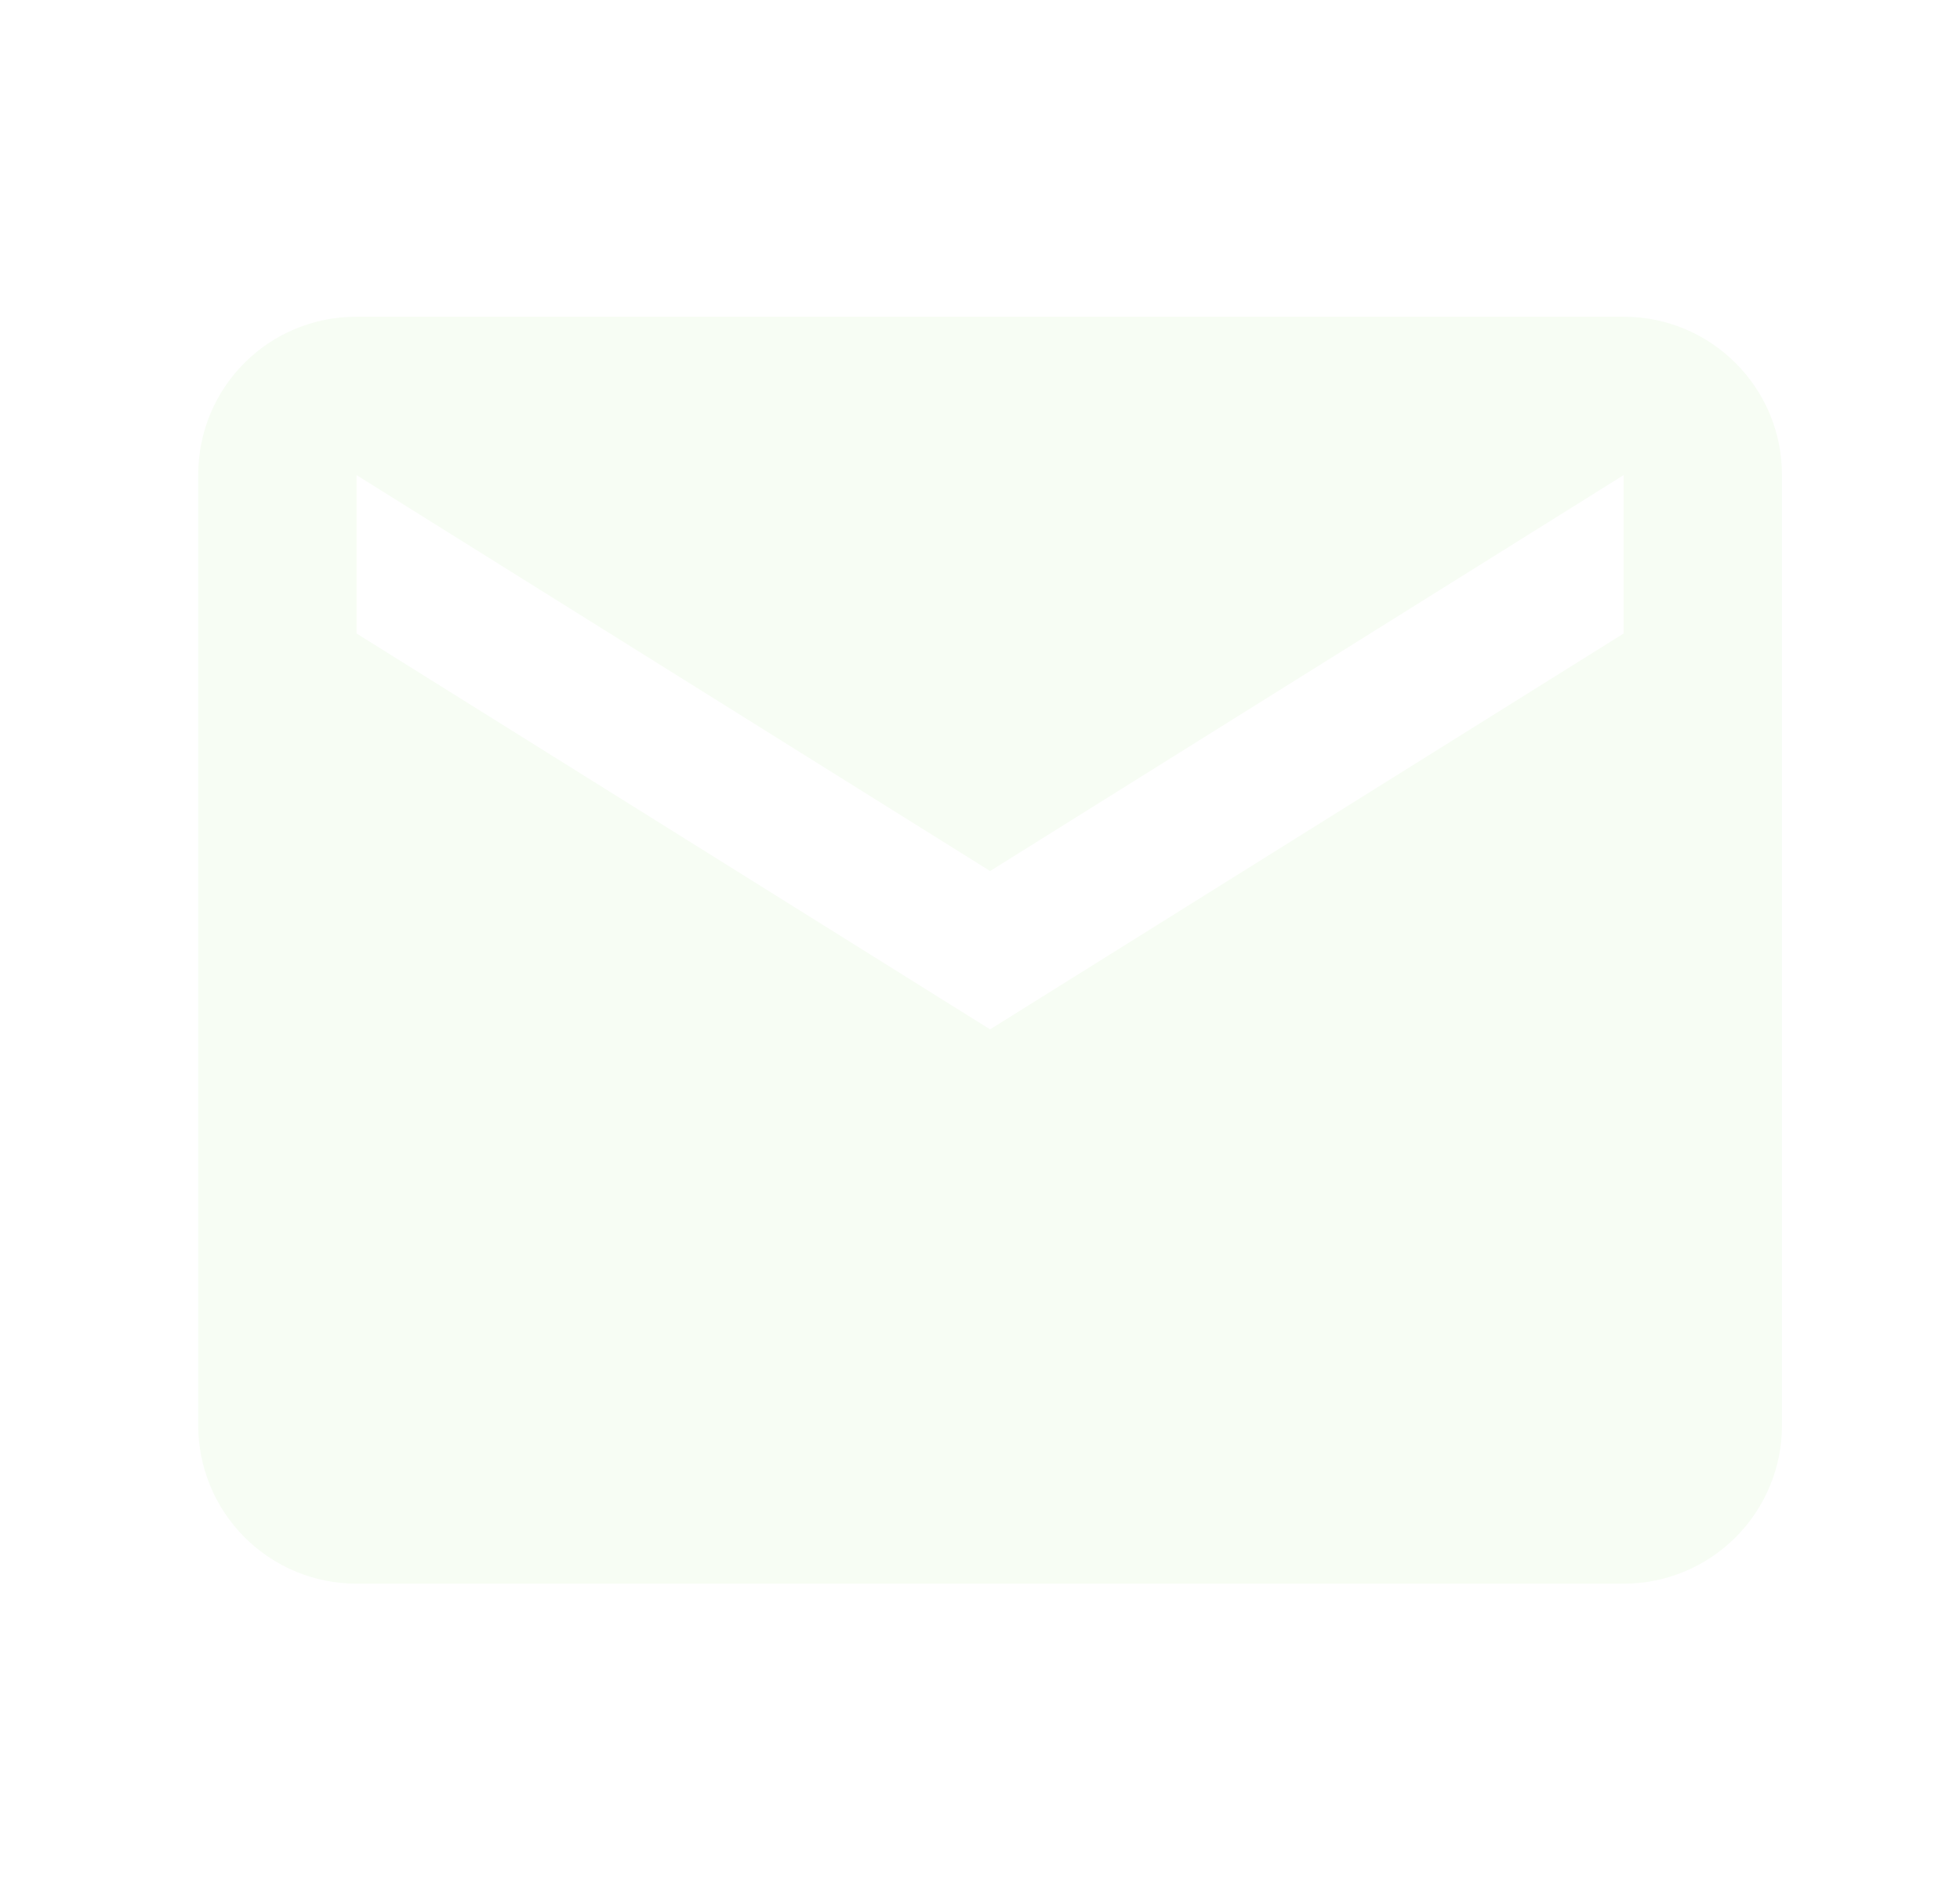
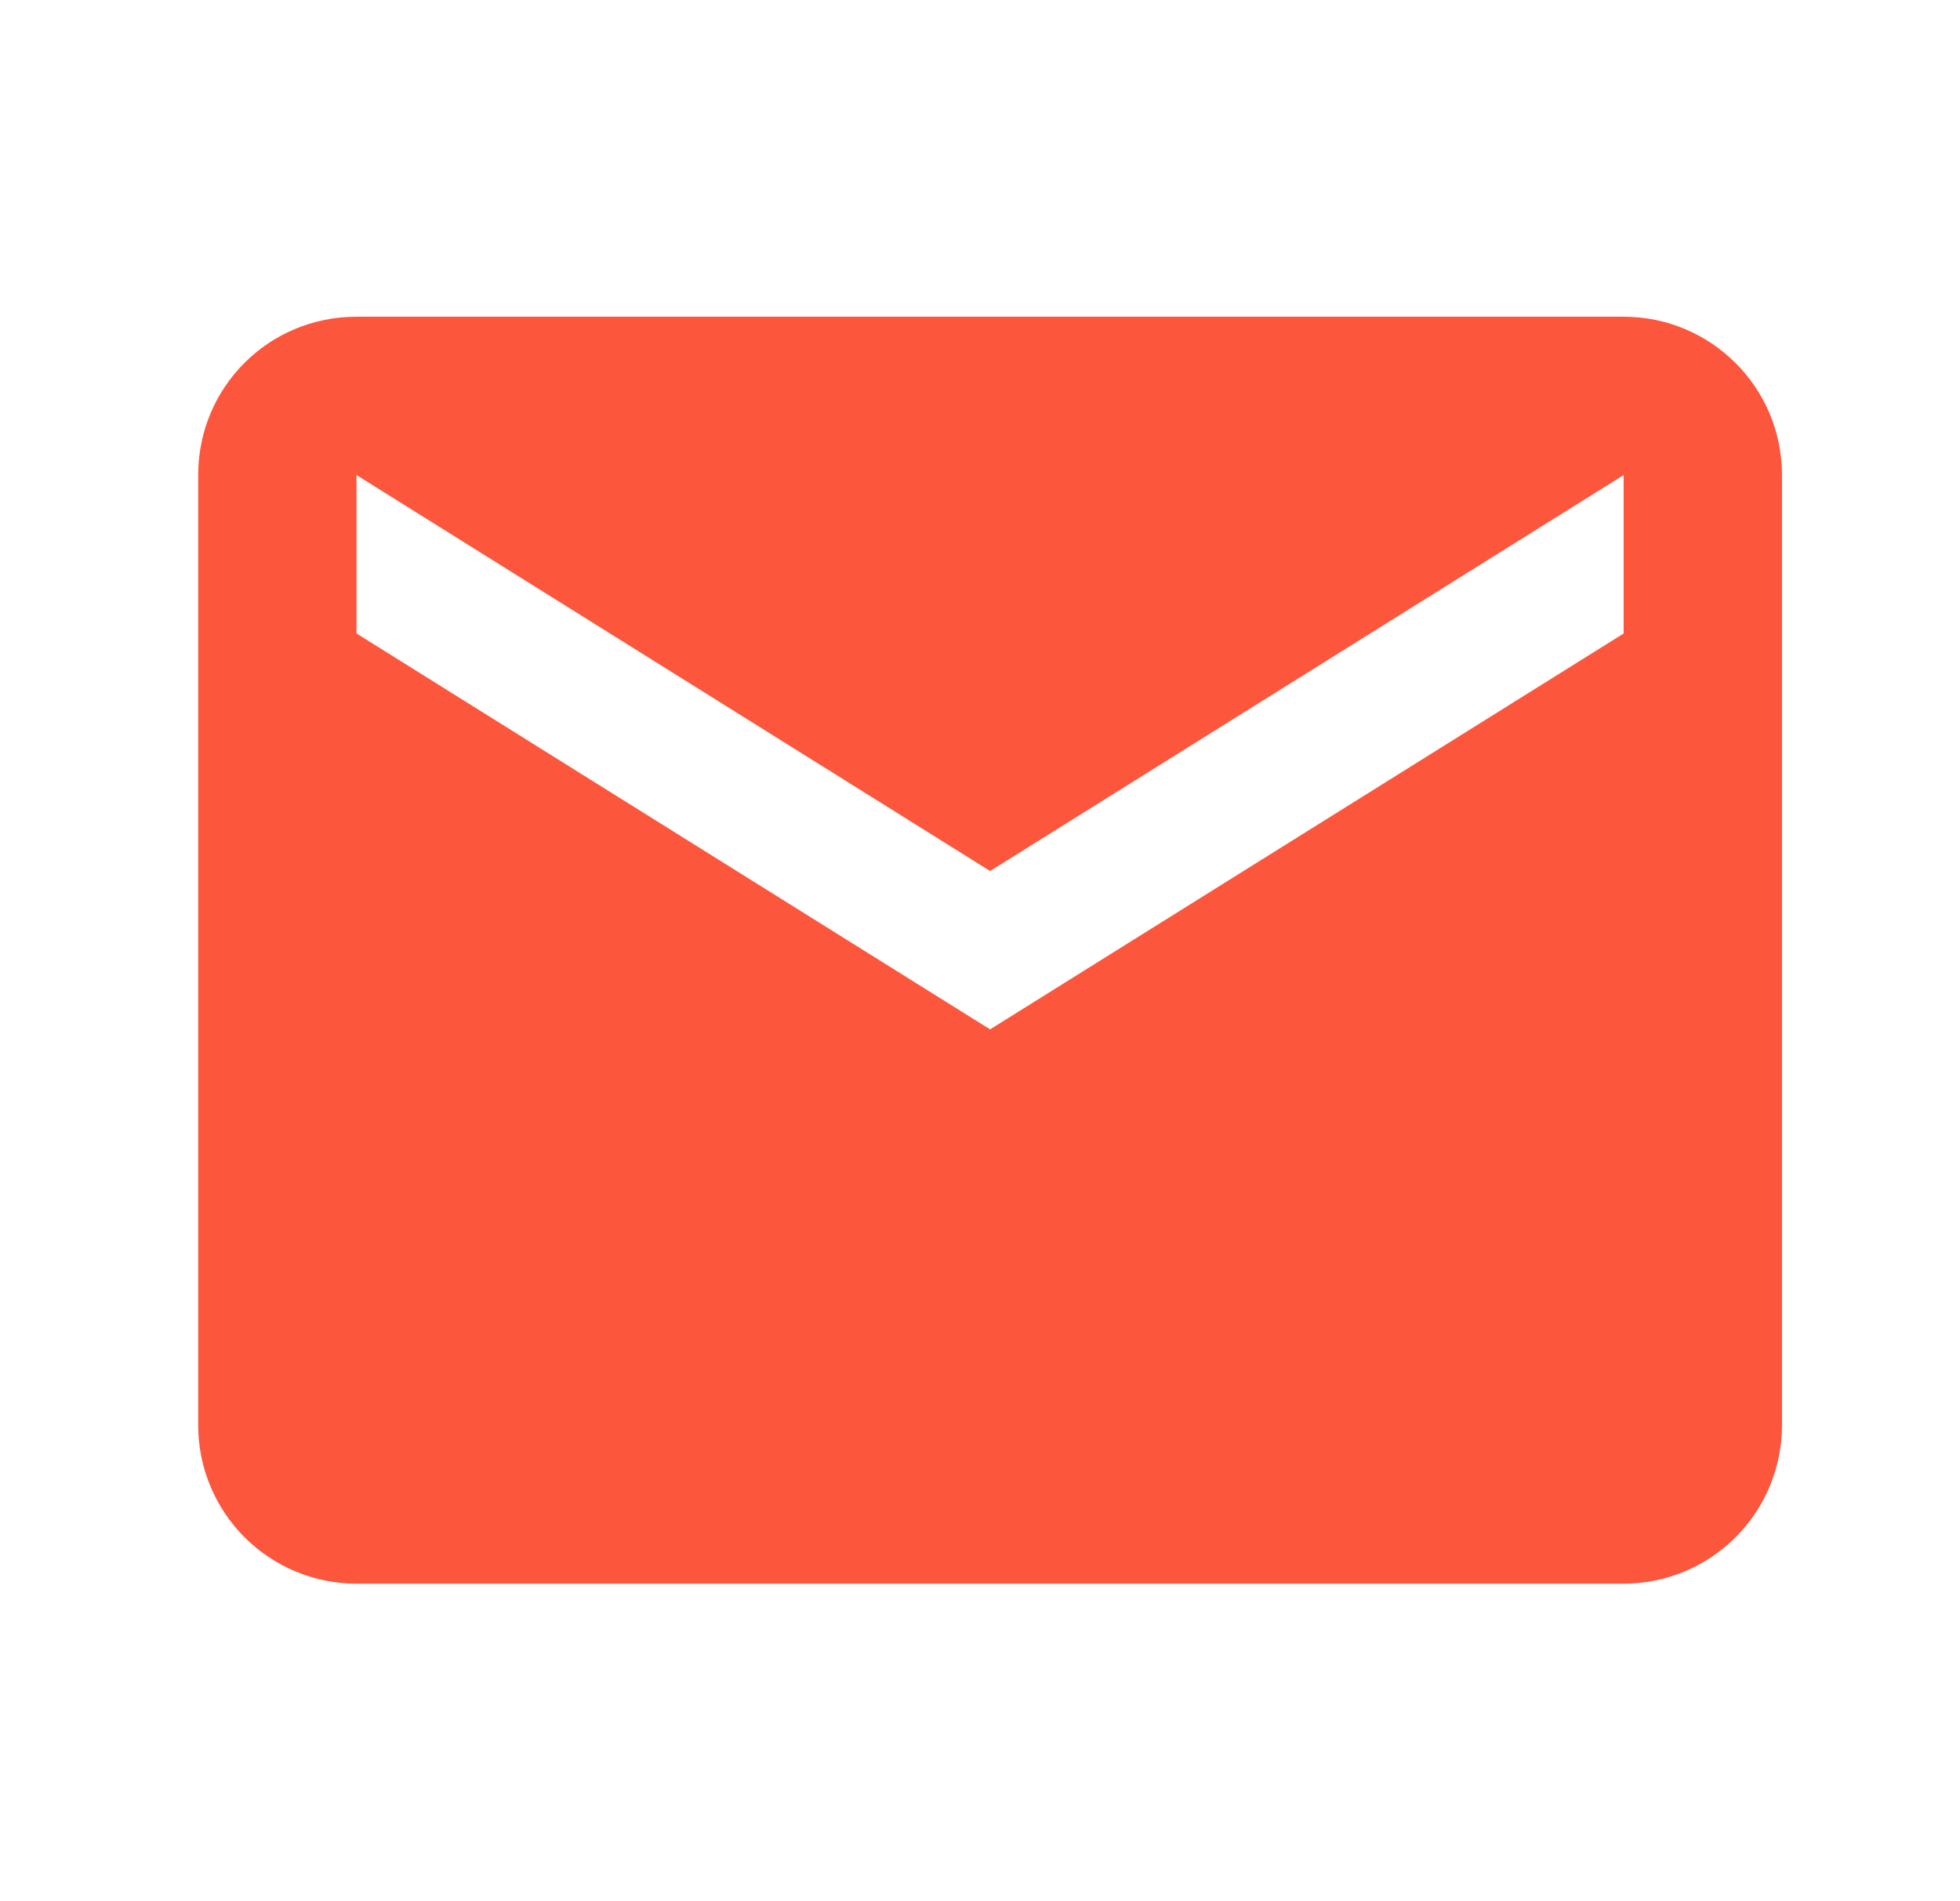
<svg xmlns="http://www.w3.org/2000/svg" width="33" height="32" viewBox="0 0 33 32" fill="none">
-   <path d="M27.337 10.667L16.67 17.333L6.003 10.667V8L16.67 14.667L27.337 8M27.337 5.333H6.003C4.523 5.333 3.337 6.52 3.337 8V24C3.337 24.707 3.618 25.386 4.118 25.886C4.618 26.386 5.296 26.667 6.003 26.667H27.337C28.044 26.667 28.722 26.386 29.222 25.886C29.722 25.386 30.003 24.707 30.003 24V8C30.003 6.52 28.803 5.333 27.337 5.333Z" fill="#F7FDF4" />
+   <path d="M27.337 10.667L16.67 17.333L6.003 10.667V8L16.67 14.667L27.337 8M27.337 5.333H6.003C4.523 5.333 3.337 6.52 3.337 8V24C3.337 24.707 3.618 25.386 4.118 25.886C4.618 26.386 5.296 26.667 6.003 26.667H27.337C28.044 26.667 28.722 26.386 29.222 25.886C29.722 25.386 30.003 24.707 30.003 24V8C30.003 6.52 28.803 5.333 27.337 5.333Z" fill="#fc563d" />
</svg>
